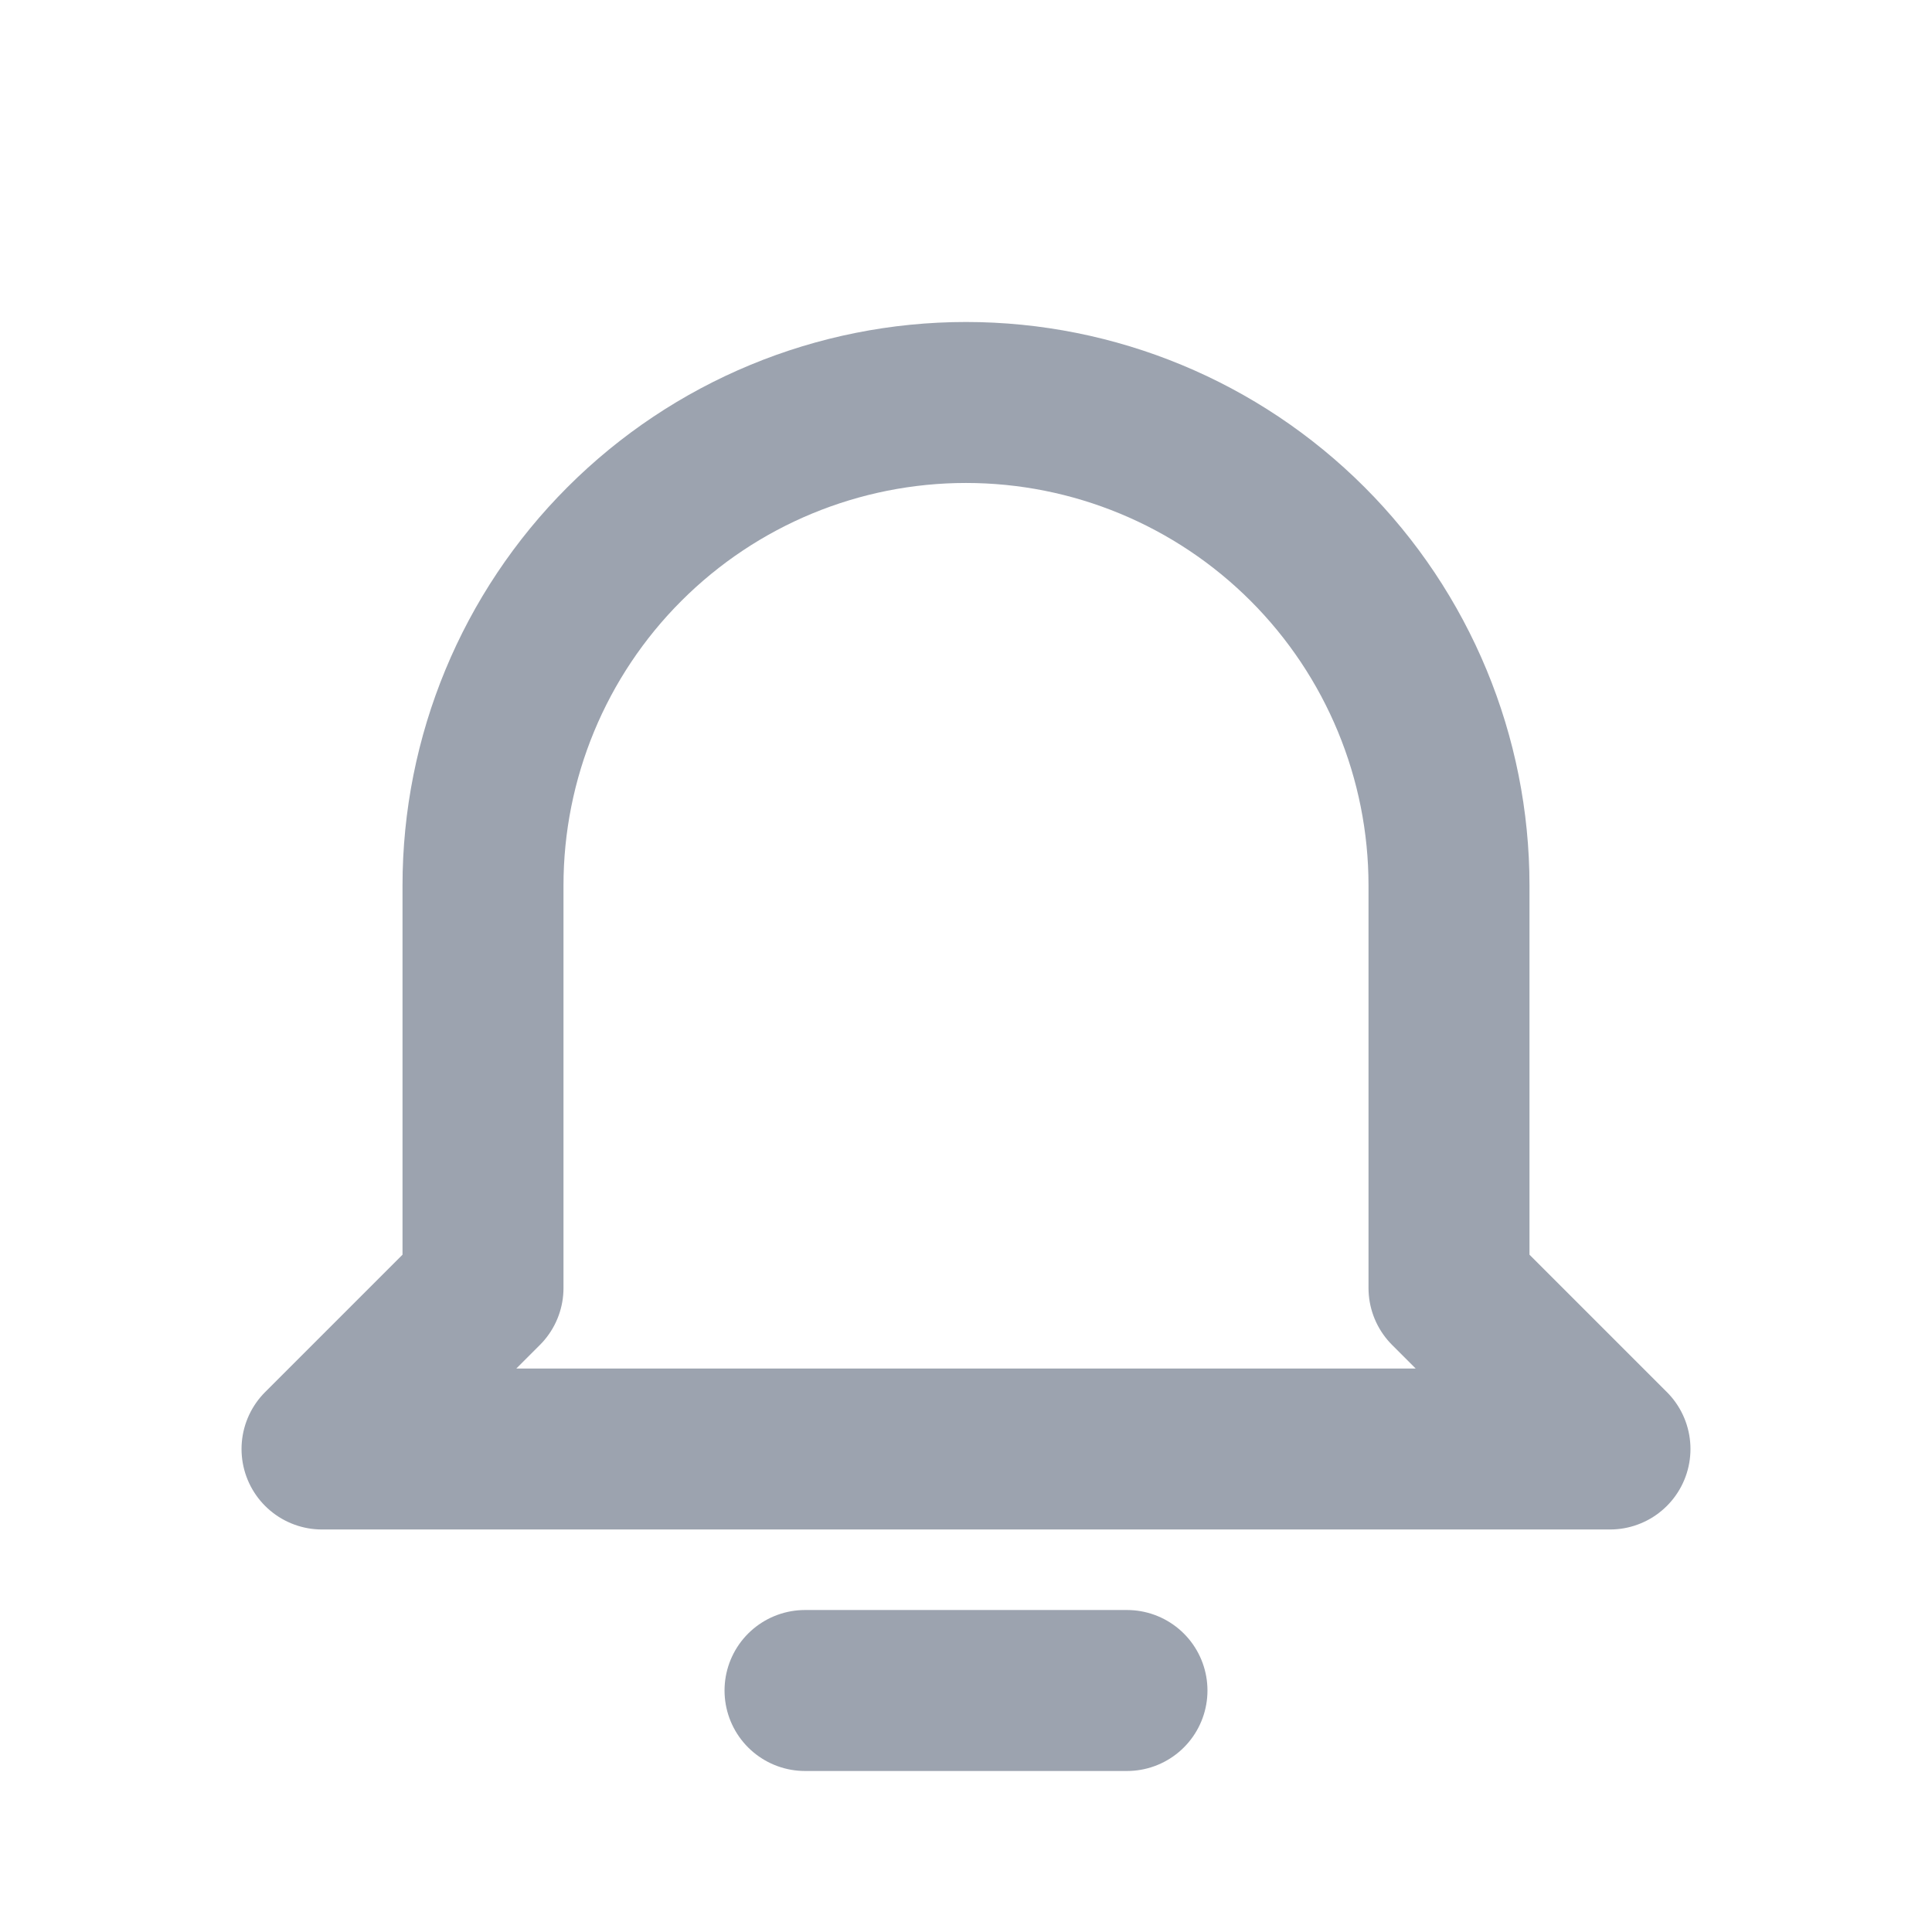
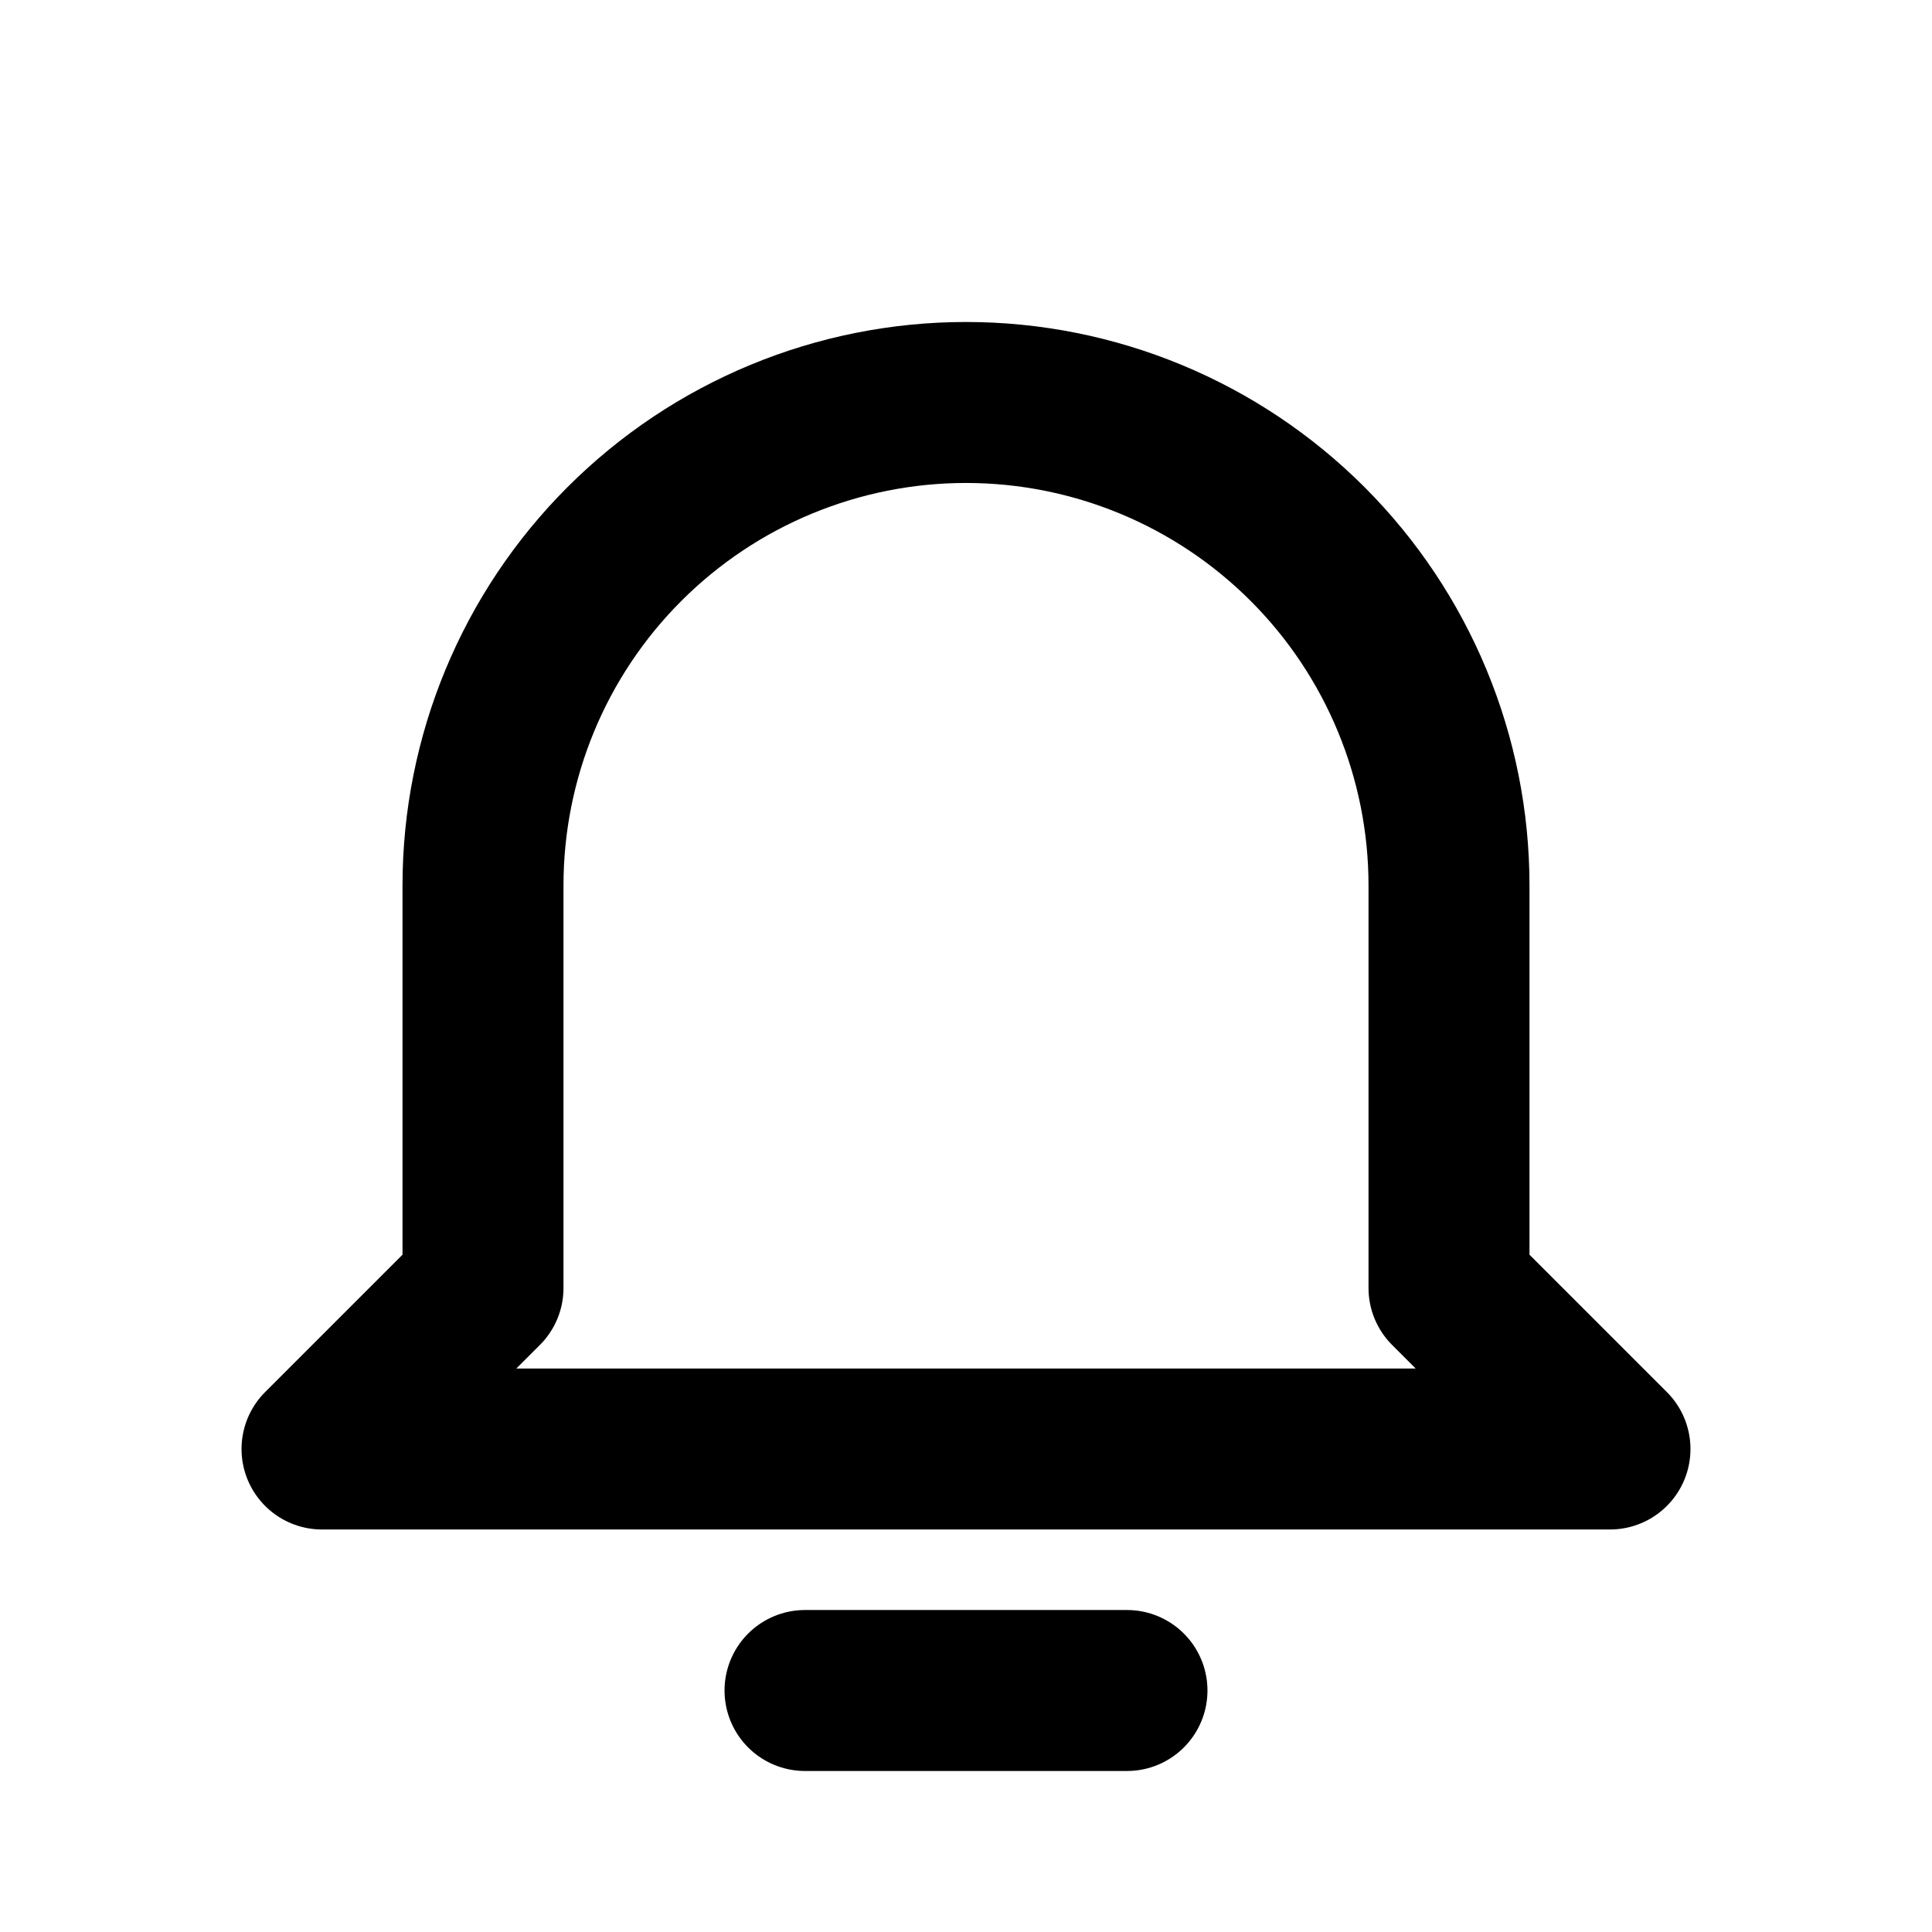
<svg xmlns="http://www.w3.org/2000/svg" preserveAspectRatio="none" overflow="visible" style="display: block;" width="28" height="28" viewBox="0 0 28 28" fill="none">
  <g id="SVG">
-     <path id="Vector" d="M11.667 24.5H16.333M7 18.667V12.833C7 10.977 7.737 9.196 9.05 7.884C10.363 6.571 12.143 5.833 14 5.833C15.857 5.833 17.637 6.571 18.95 7.884C20.262 9.196 21 10.977 21 12.833V18.667L23.333 21H4.667L7 18.667Z" stroke="#9CA3AF" stroke-width="2.333" stroke-linecap="round" stroke-linejoin="round" />
+     <path id="Vector" d="M11.667 24.5H16.333M7 18.667V12.833C7 10.977 7.737 9.196 9.05 7.884C10.363 6.571 12.143 5.833 14 5.833C15.857 5.833 17.637 6.571 18.95 7.884C20.262 9.196 21 10.977 21 12.833V18.667L23.333 21H4.667L7 18.667Z" stroke="currentColor" stroke-width="2.333" stroke-linecap="round" stroke-linejoin="round" />
  </g>
</svg>
